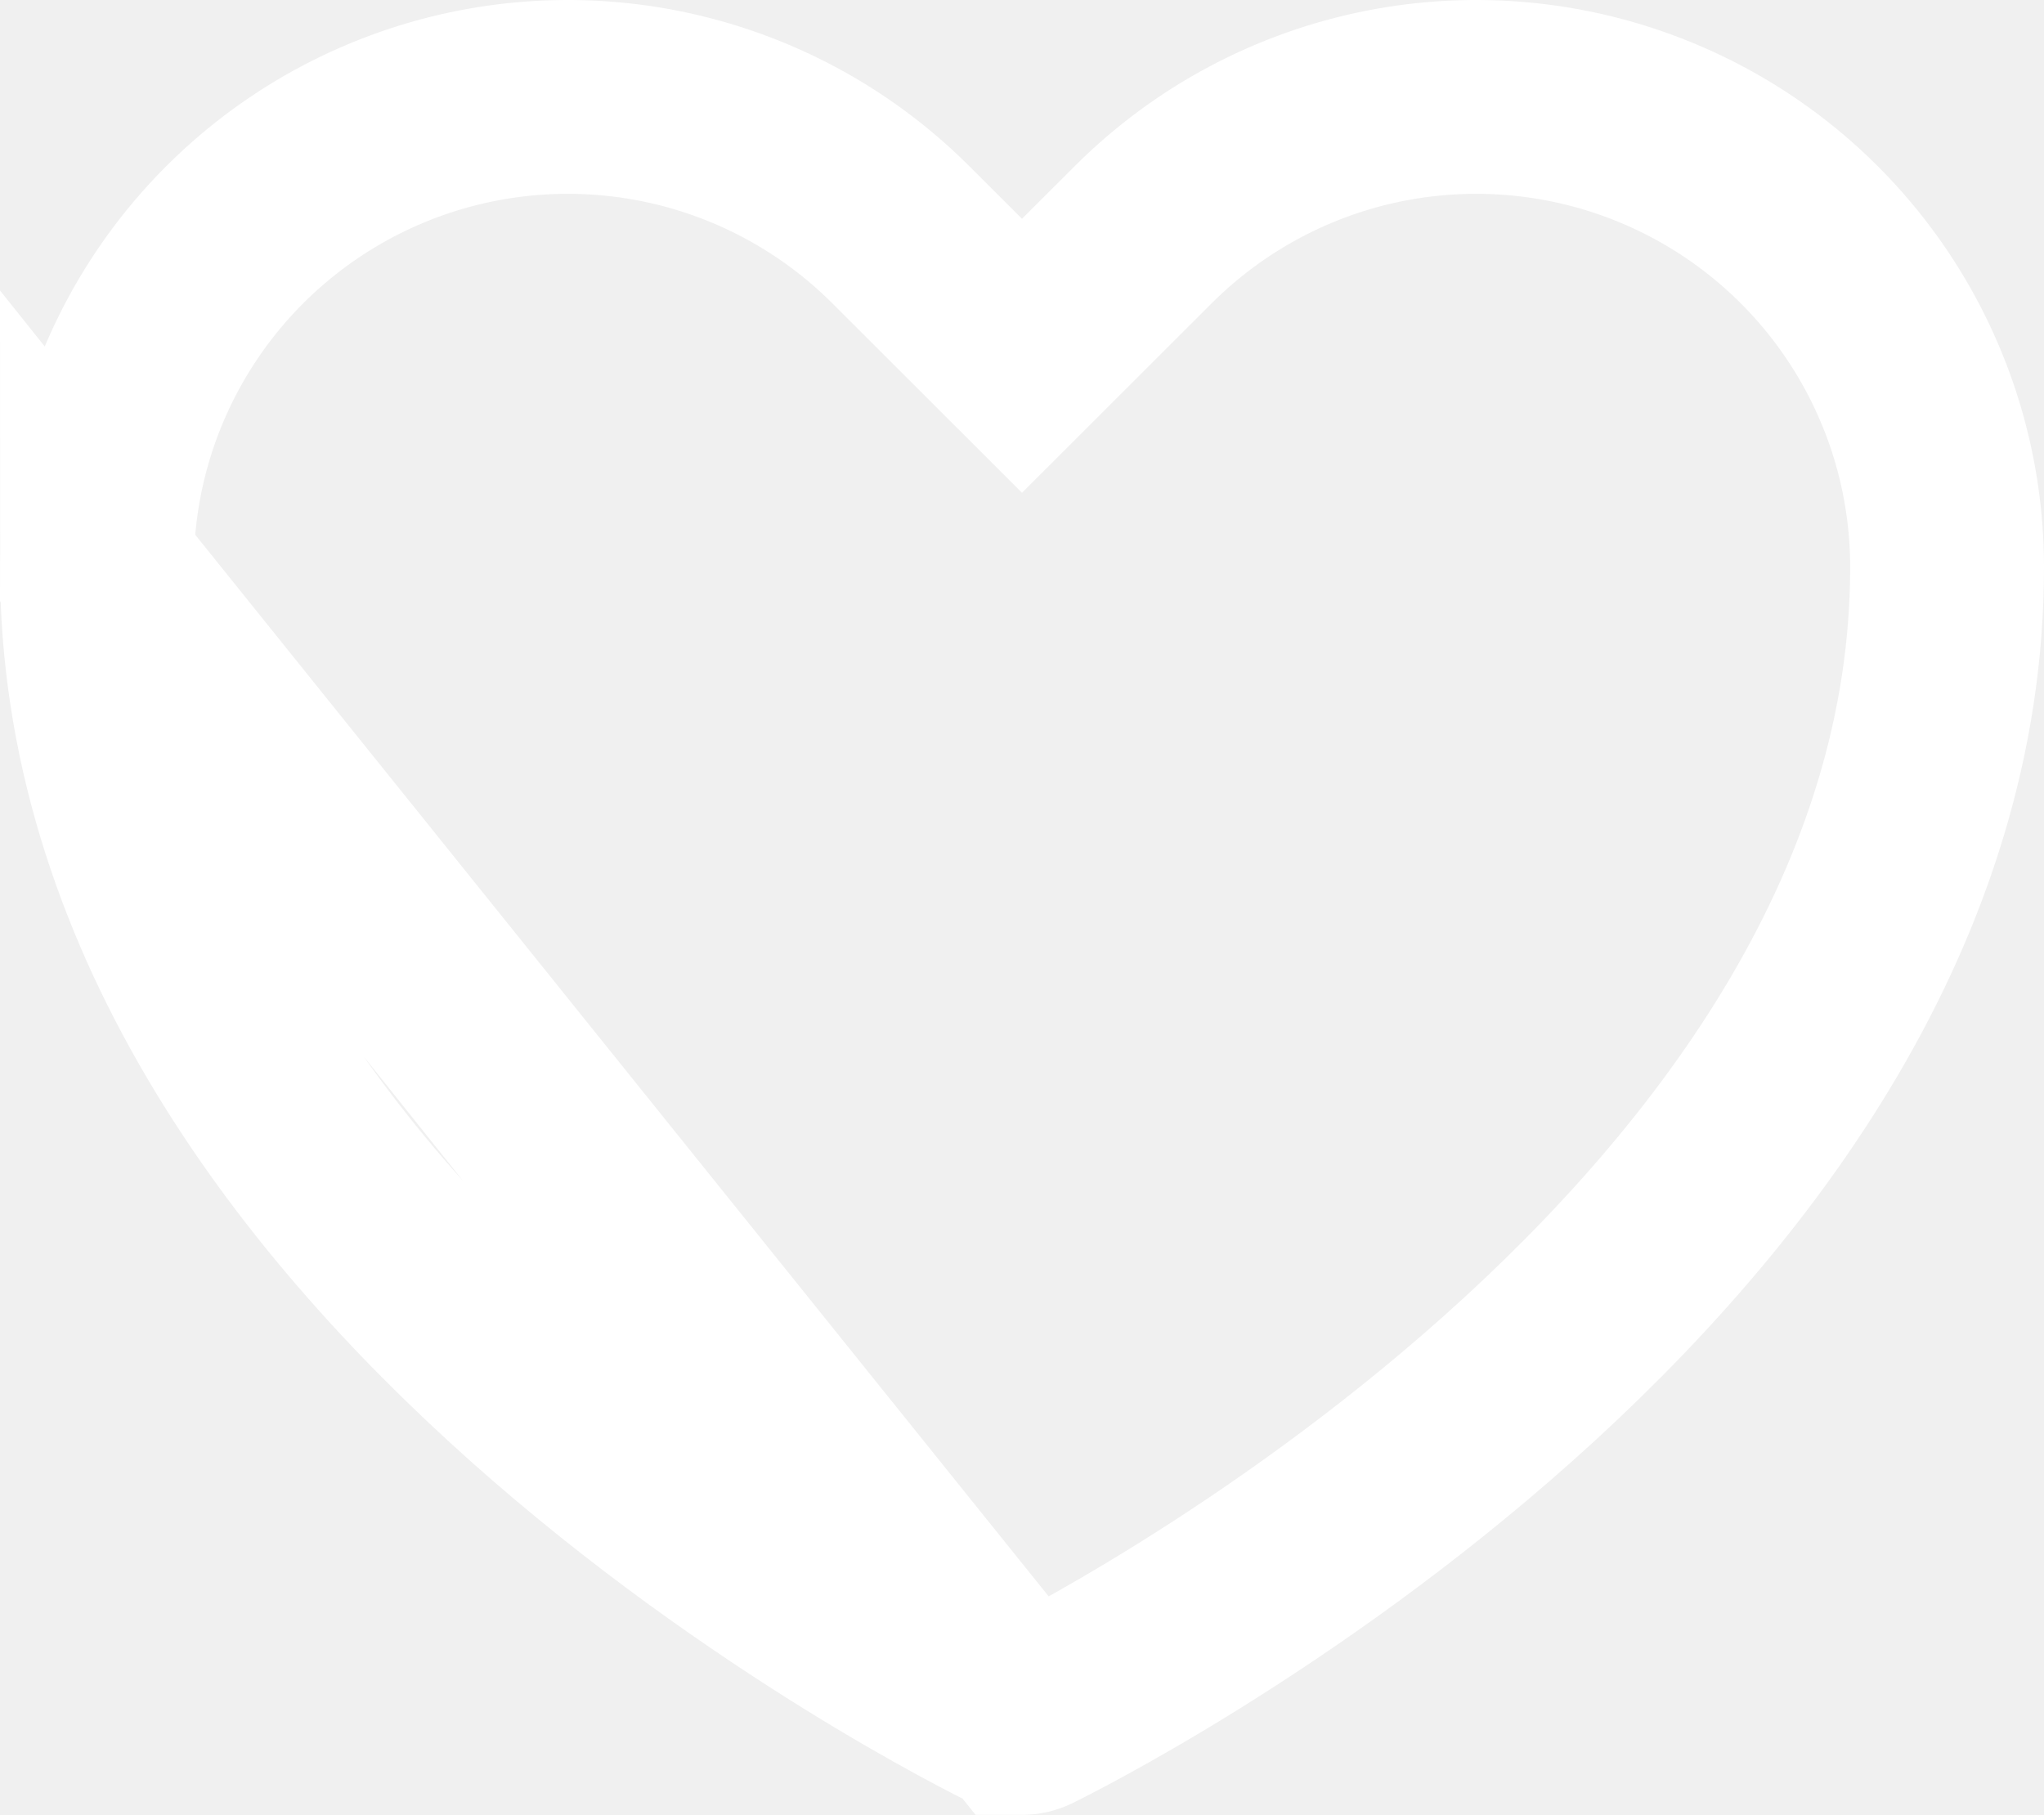
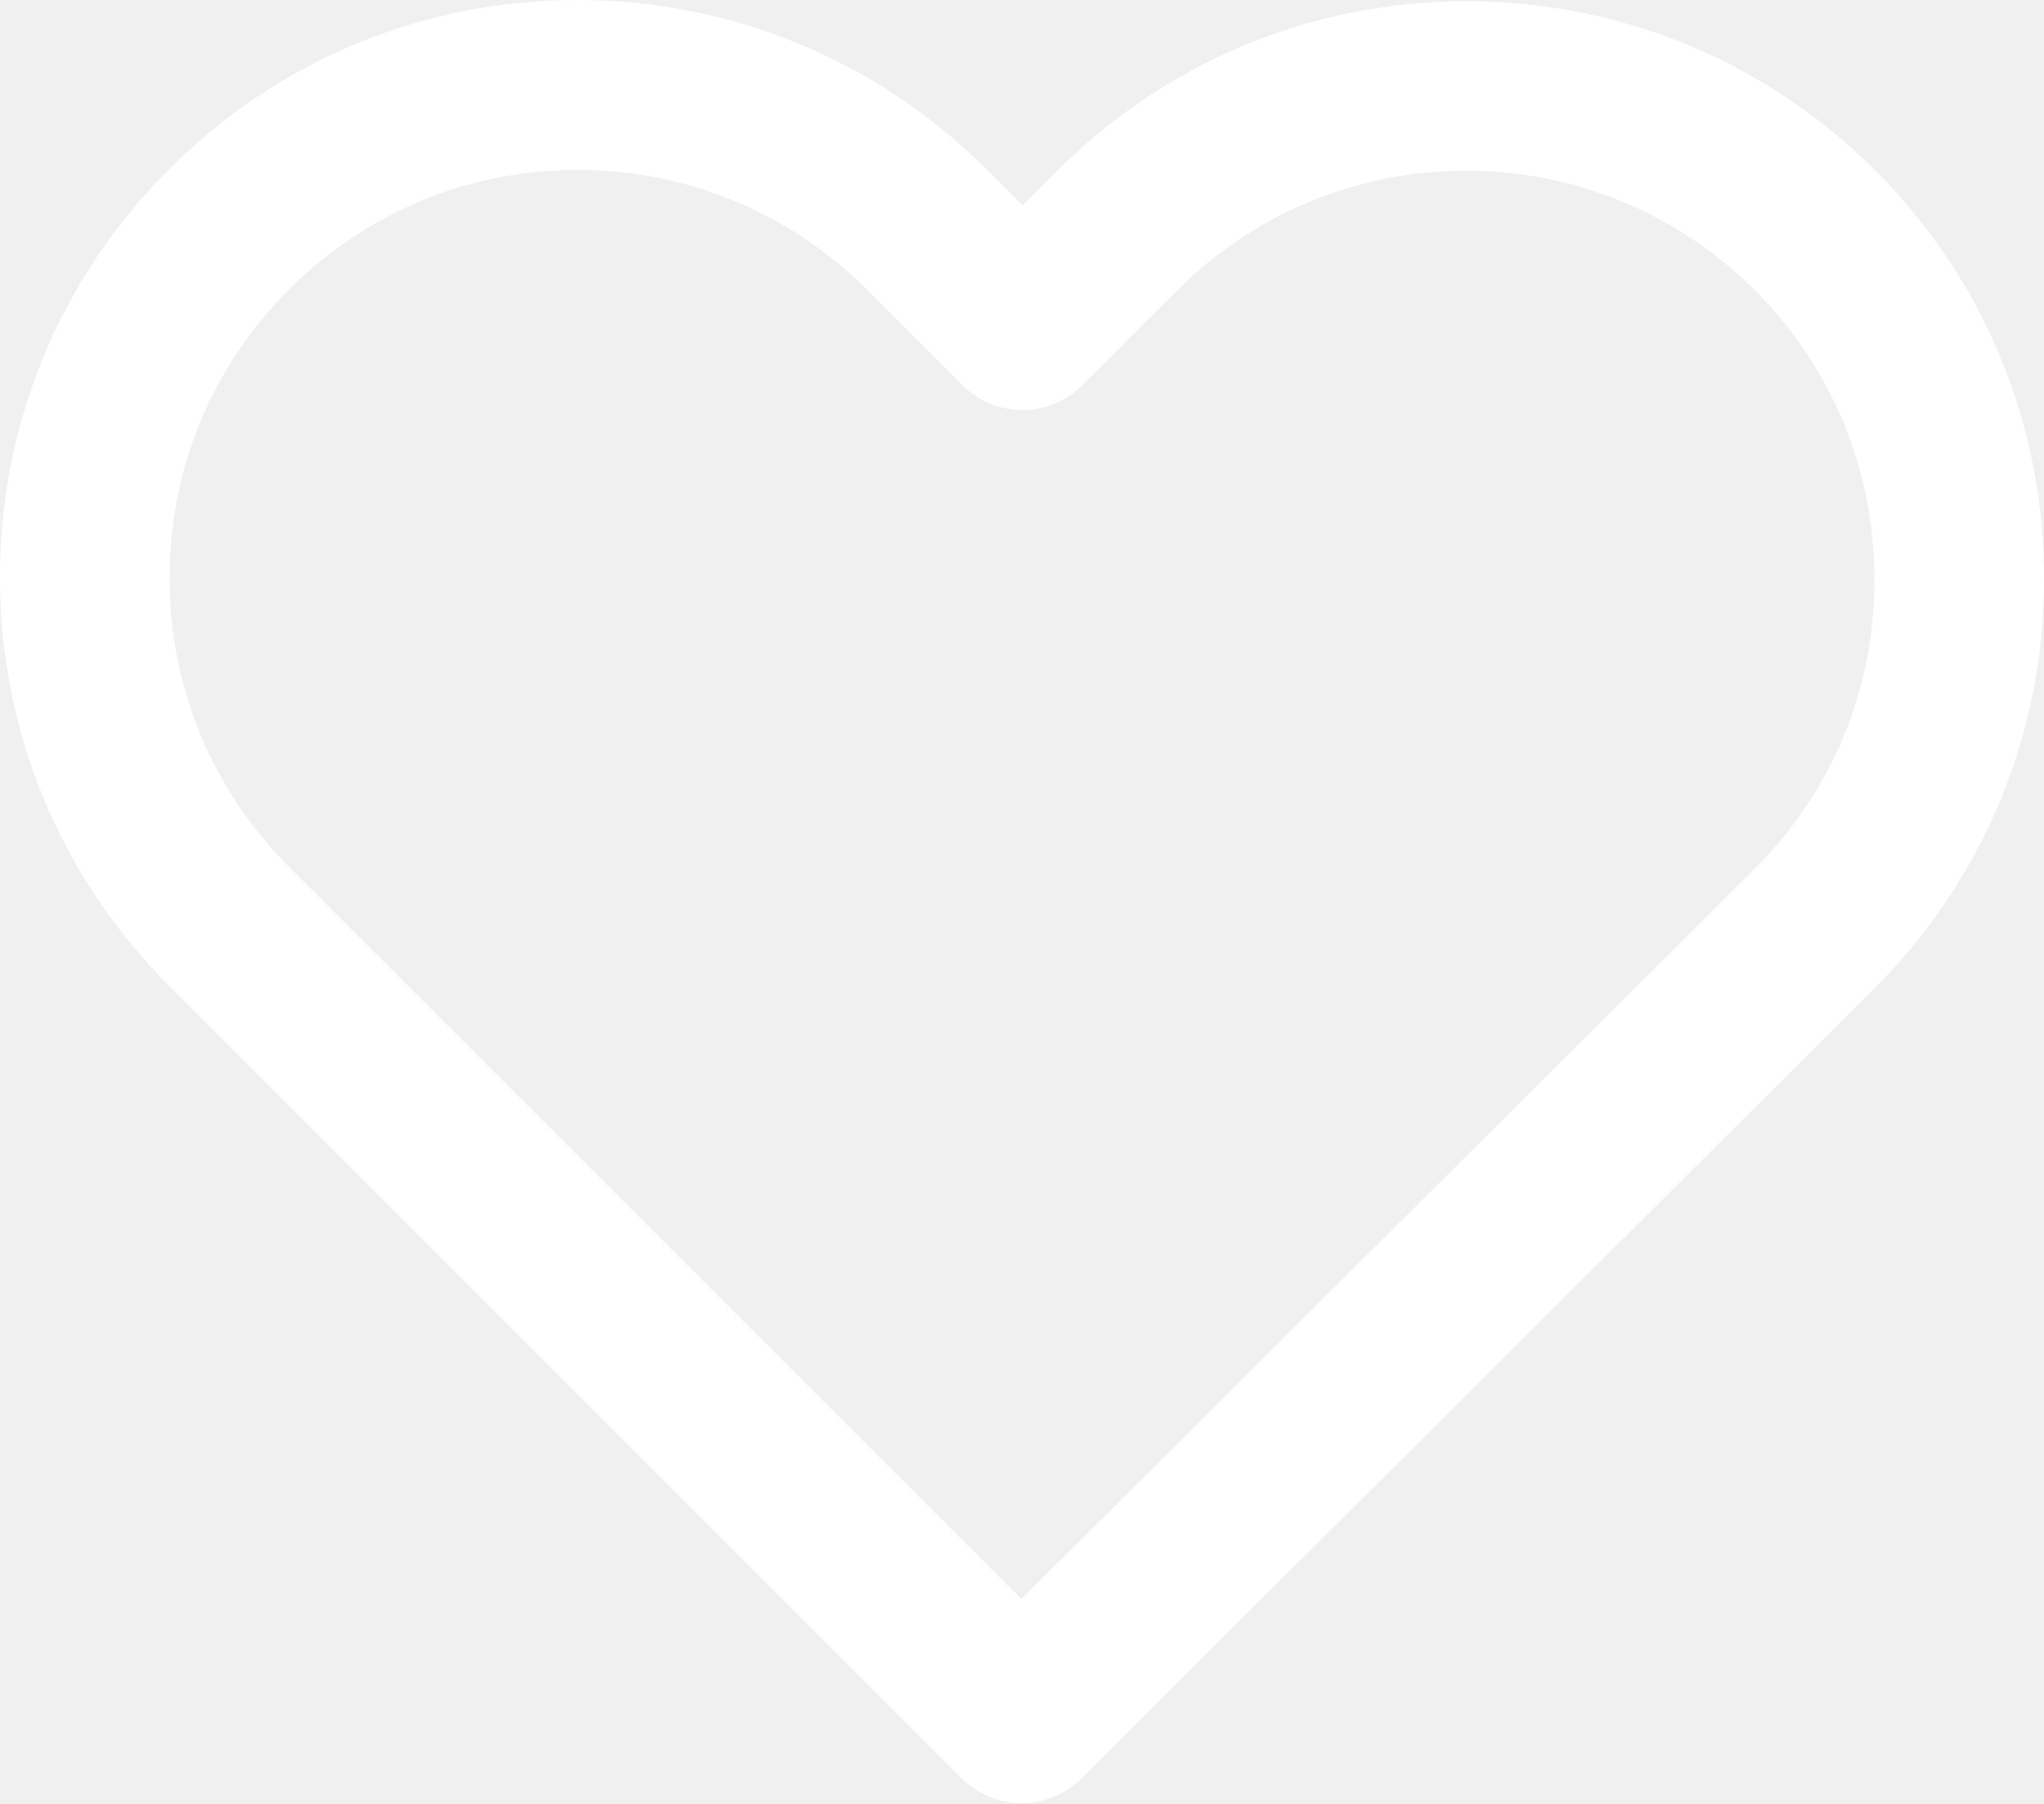
- <svg xmlns="http://www.w3.org/2000/svg" width="116" height="103" viewBox="0 0 116 103" fill="none">
-   <path d="M58.003 97.5L58.012 97.5C58.153 97.5 58.292 97.469 58.419 97.409C59.516 96.87 72.71 90.293 85.596 78.796C98.681 67.122 110.5 51.235 110.5 32.187C110.5 26.911 108.934 21.752 105.998 17.364C103.063 12.975 98.891 9.554 94.008 7.533C89.124 5.512 83.751 4.983 78.566 6.012C73.382 7.042 68.621 9.584 64.884 13.315C64.883 13.316 64.883 13.316 64.883 13.316L61.887 16.309L58 20.192L54.113 16.309L51.117 13.316C51.117 13.316 51.117 13.316 51.116 13.315C47.379 9.584 42.618 7.042 37.434 6.012C32.249 4.983 26.875 5.512 21.992 7.533C17.109 9.554 12.937 12.975 10.002 17.364C7.066 21.752 5.5 26.911 5.5 32.187L58.003 97.5ZM58.003 97.5L57.994 97.5M58.003 97.5L57.994 97.5M57.994 97.5C57.851 97.5 57.711 97.468 57.582 97.407M57.994 97.5L57.582 97.407M57.582 97.407C56.585 96.921 43.34 90.378 30.407 78.859C17.326 67.208 5.5 51.319 5.5 32.187L57.582 97.407Z" stroke="white" stroke-width="11" />
+ <svg xmlns="http://www.w3.org/2000/svg" id="Capa_1" viewBox="0 0 476.68 420.65">
+   <defs>
+     <style>
+       .cls-1 {
+         fill: #fff;
+       }
+     </style>
+   </defs>
+   <path class="cls-1" d="M437.32,39.75h0C411.88,14.31,378.02.29,341.99.29s-69.92,14.05-95.42,39.55l-8.08,8.08-8.28-8.28C204.64,14.08,170.71,0,134.68,0S64.9,14.01,39.45,39.45-.1,98.9,0,134.88C0,170.78,14.08,204.64,39.65,230.2l184.6,184.61c3.71,3.71,8.79,5.83,13.93,5.83s10.29-2.09,13.93-5.73l185.01-184.32c25.5-25.51,39.55-59.4,39.55-95.41.1-36.06-13.87-69.96-39.36-95.44ZM437.13,135.2c.09,25.41-9.81,49.35-27.87,67.42l-171.06,170.39L67.52,202.33c-18.04-18.04-27.98-42-27.98-67.46s9.9-49.47,27.88-67.36c17.98-17.98,41.87-27.88,67.26-27.88s49.51,9.94,67.56,27.98l22.22,22.22c3.75,3.75,8.71,5.81,13.98,5.81s10.24-2.06,13.98-5.81l22.02-22.02c18.04-18.04,42-27.98,67.46-27.98s49.29,9.91,67.36,27.88c17.98,17.98,27.88,41.94,27.88,67.48Z" />
</svg>
